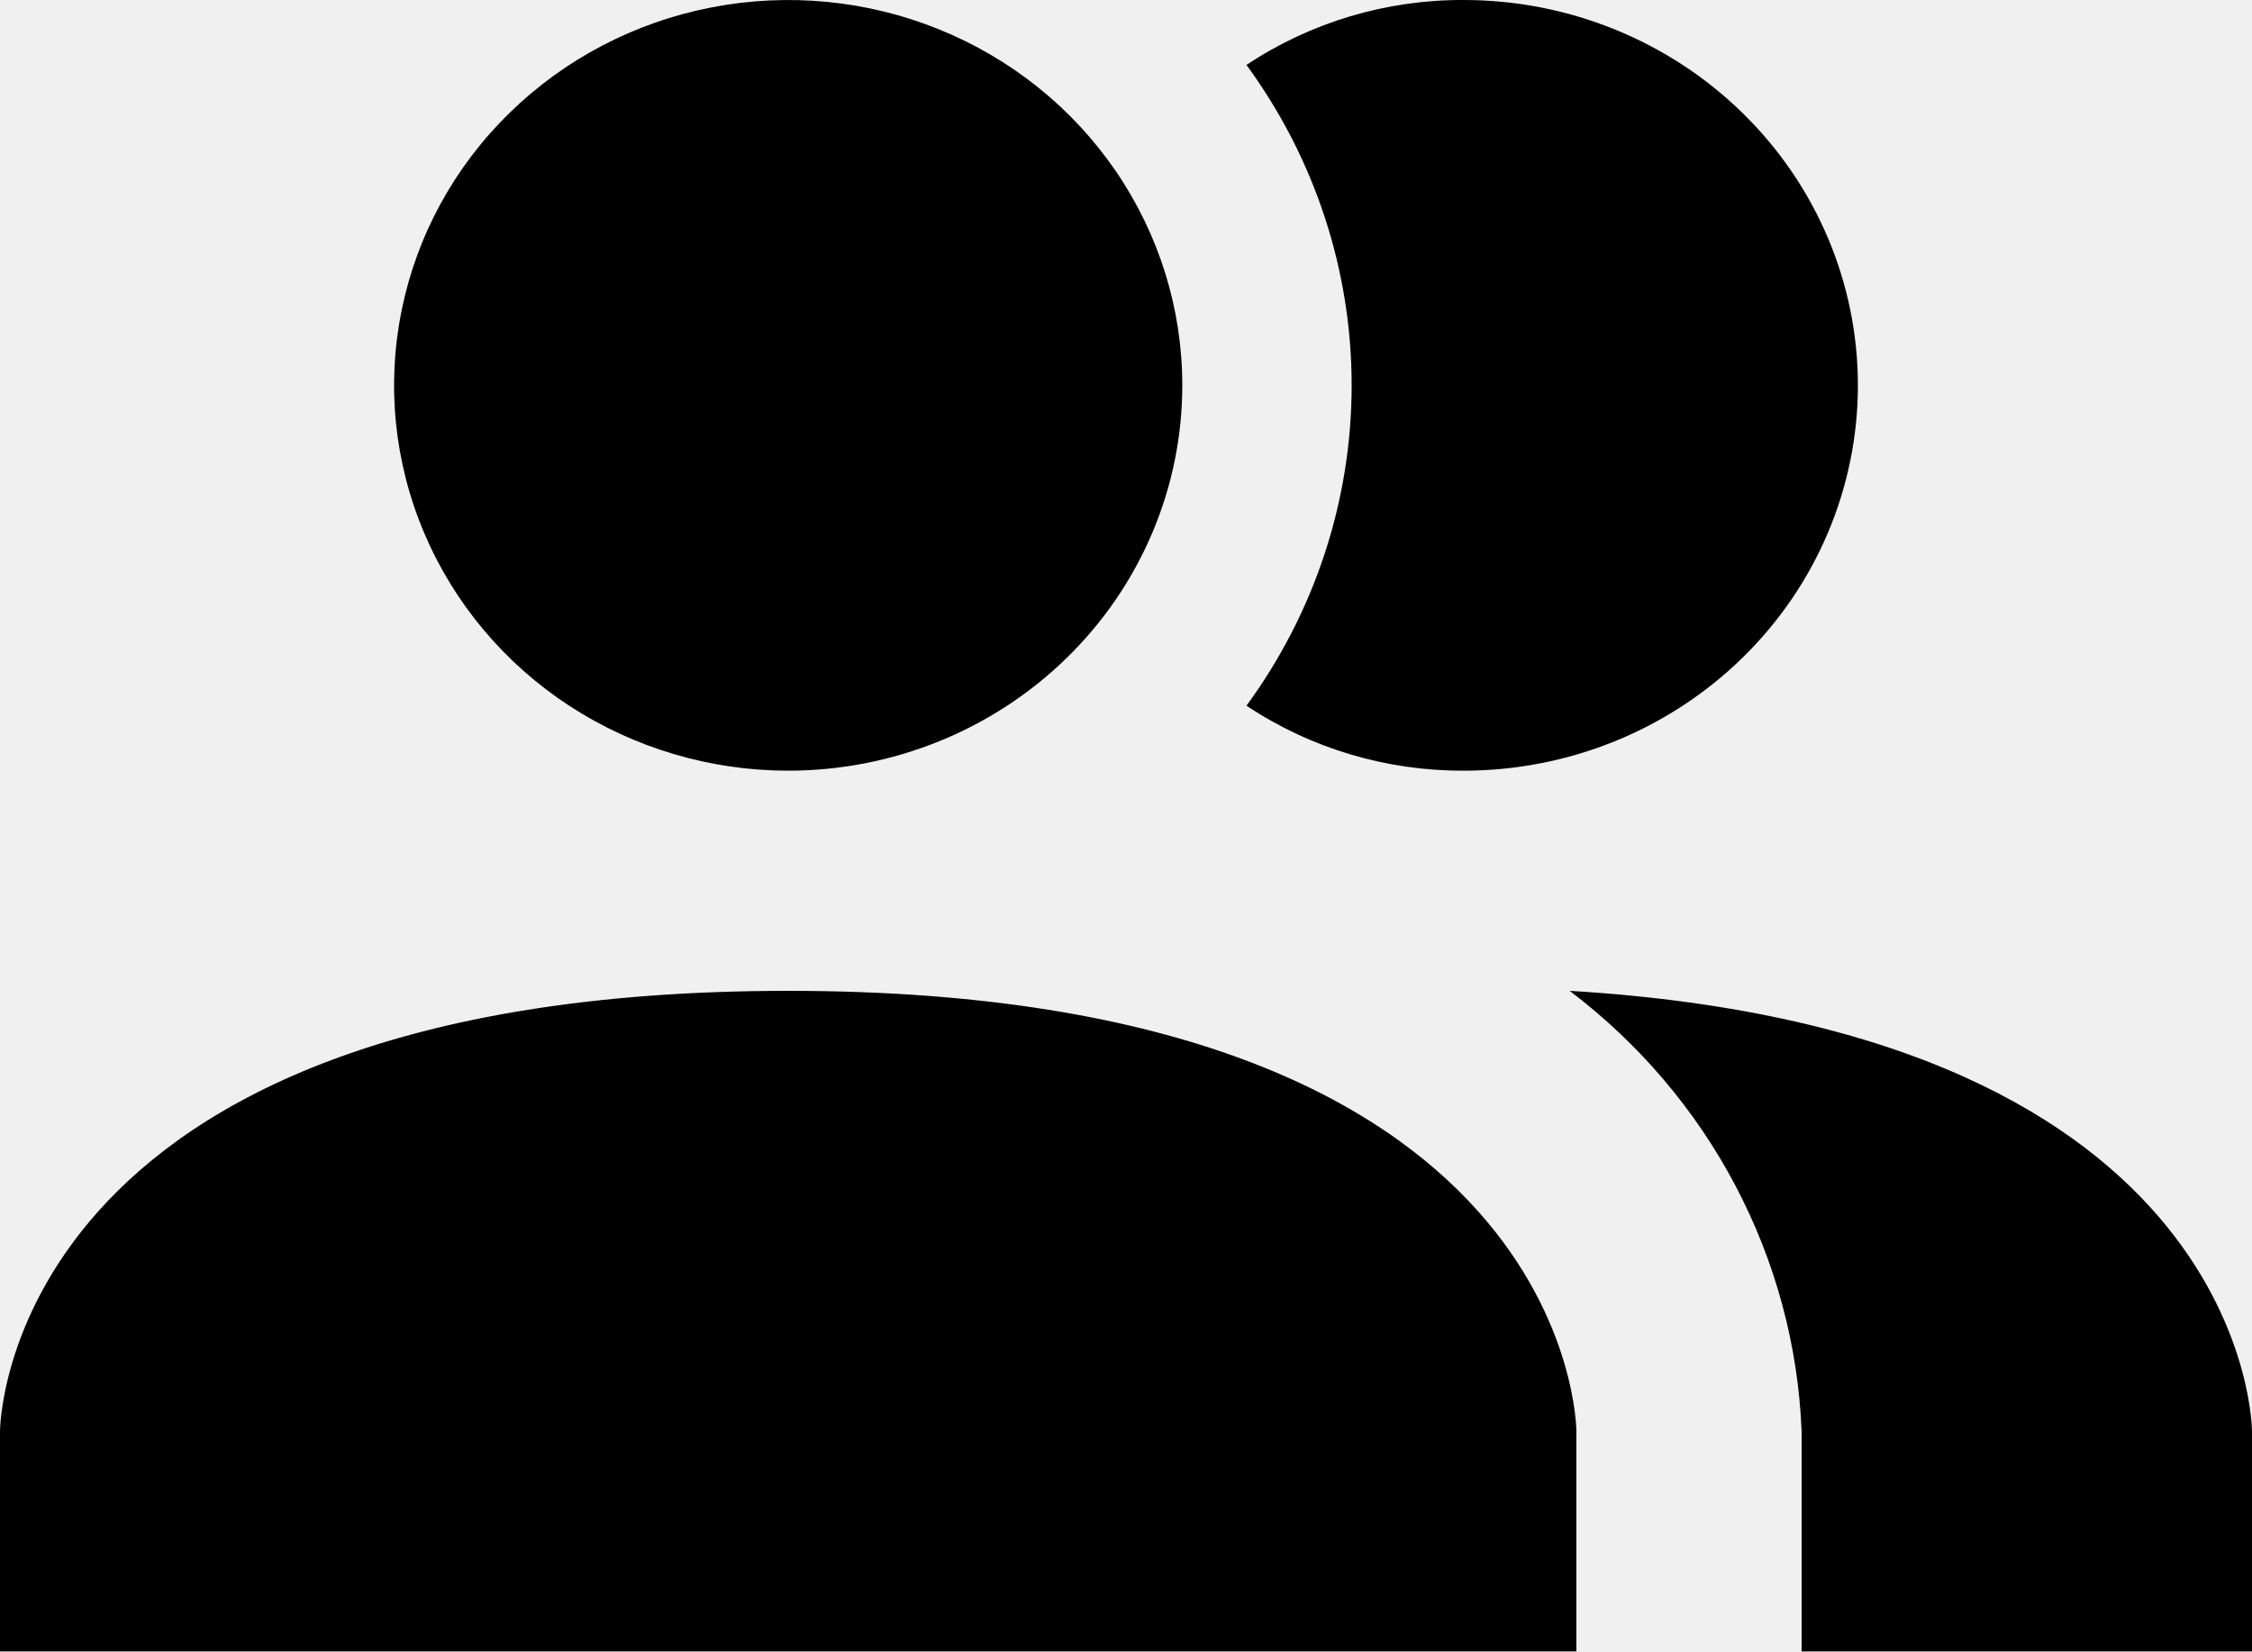
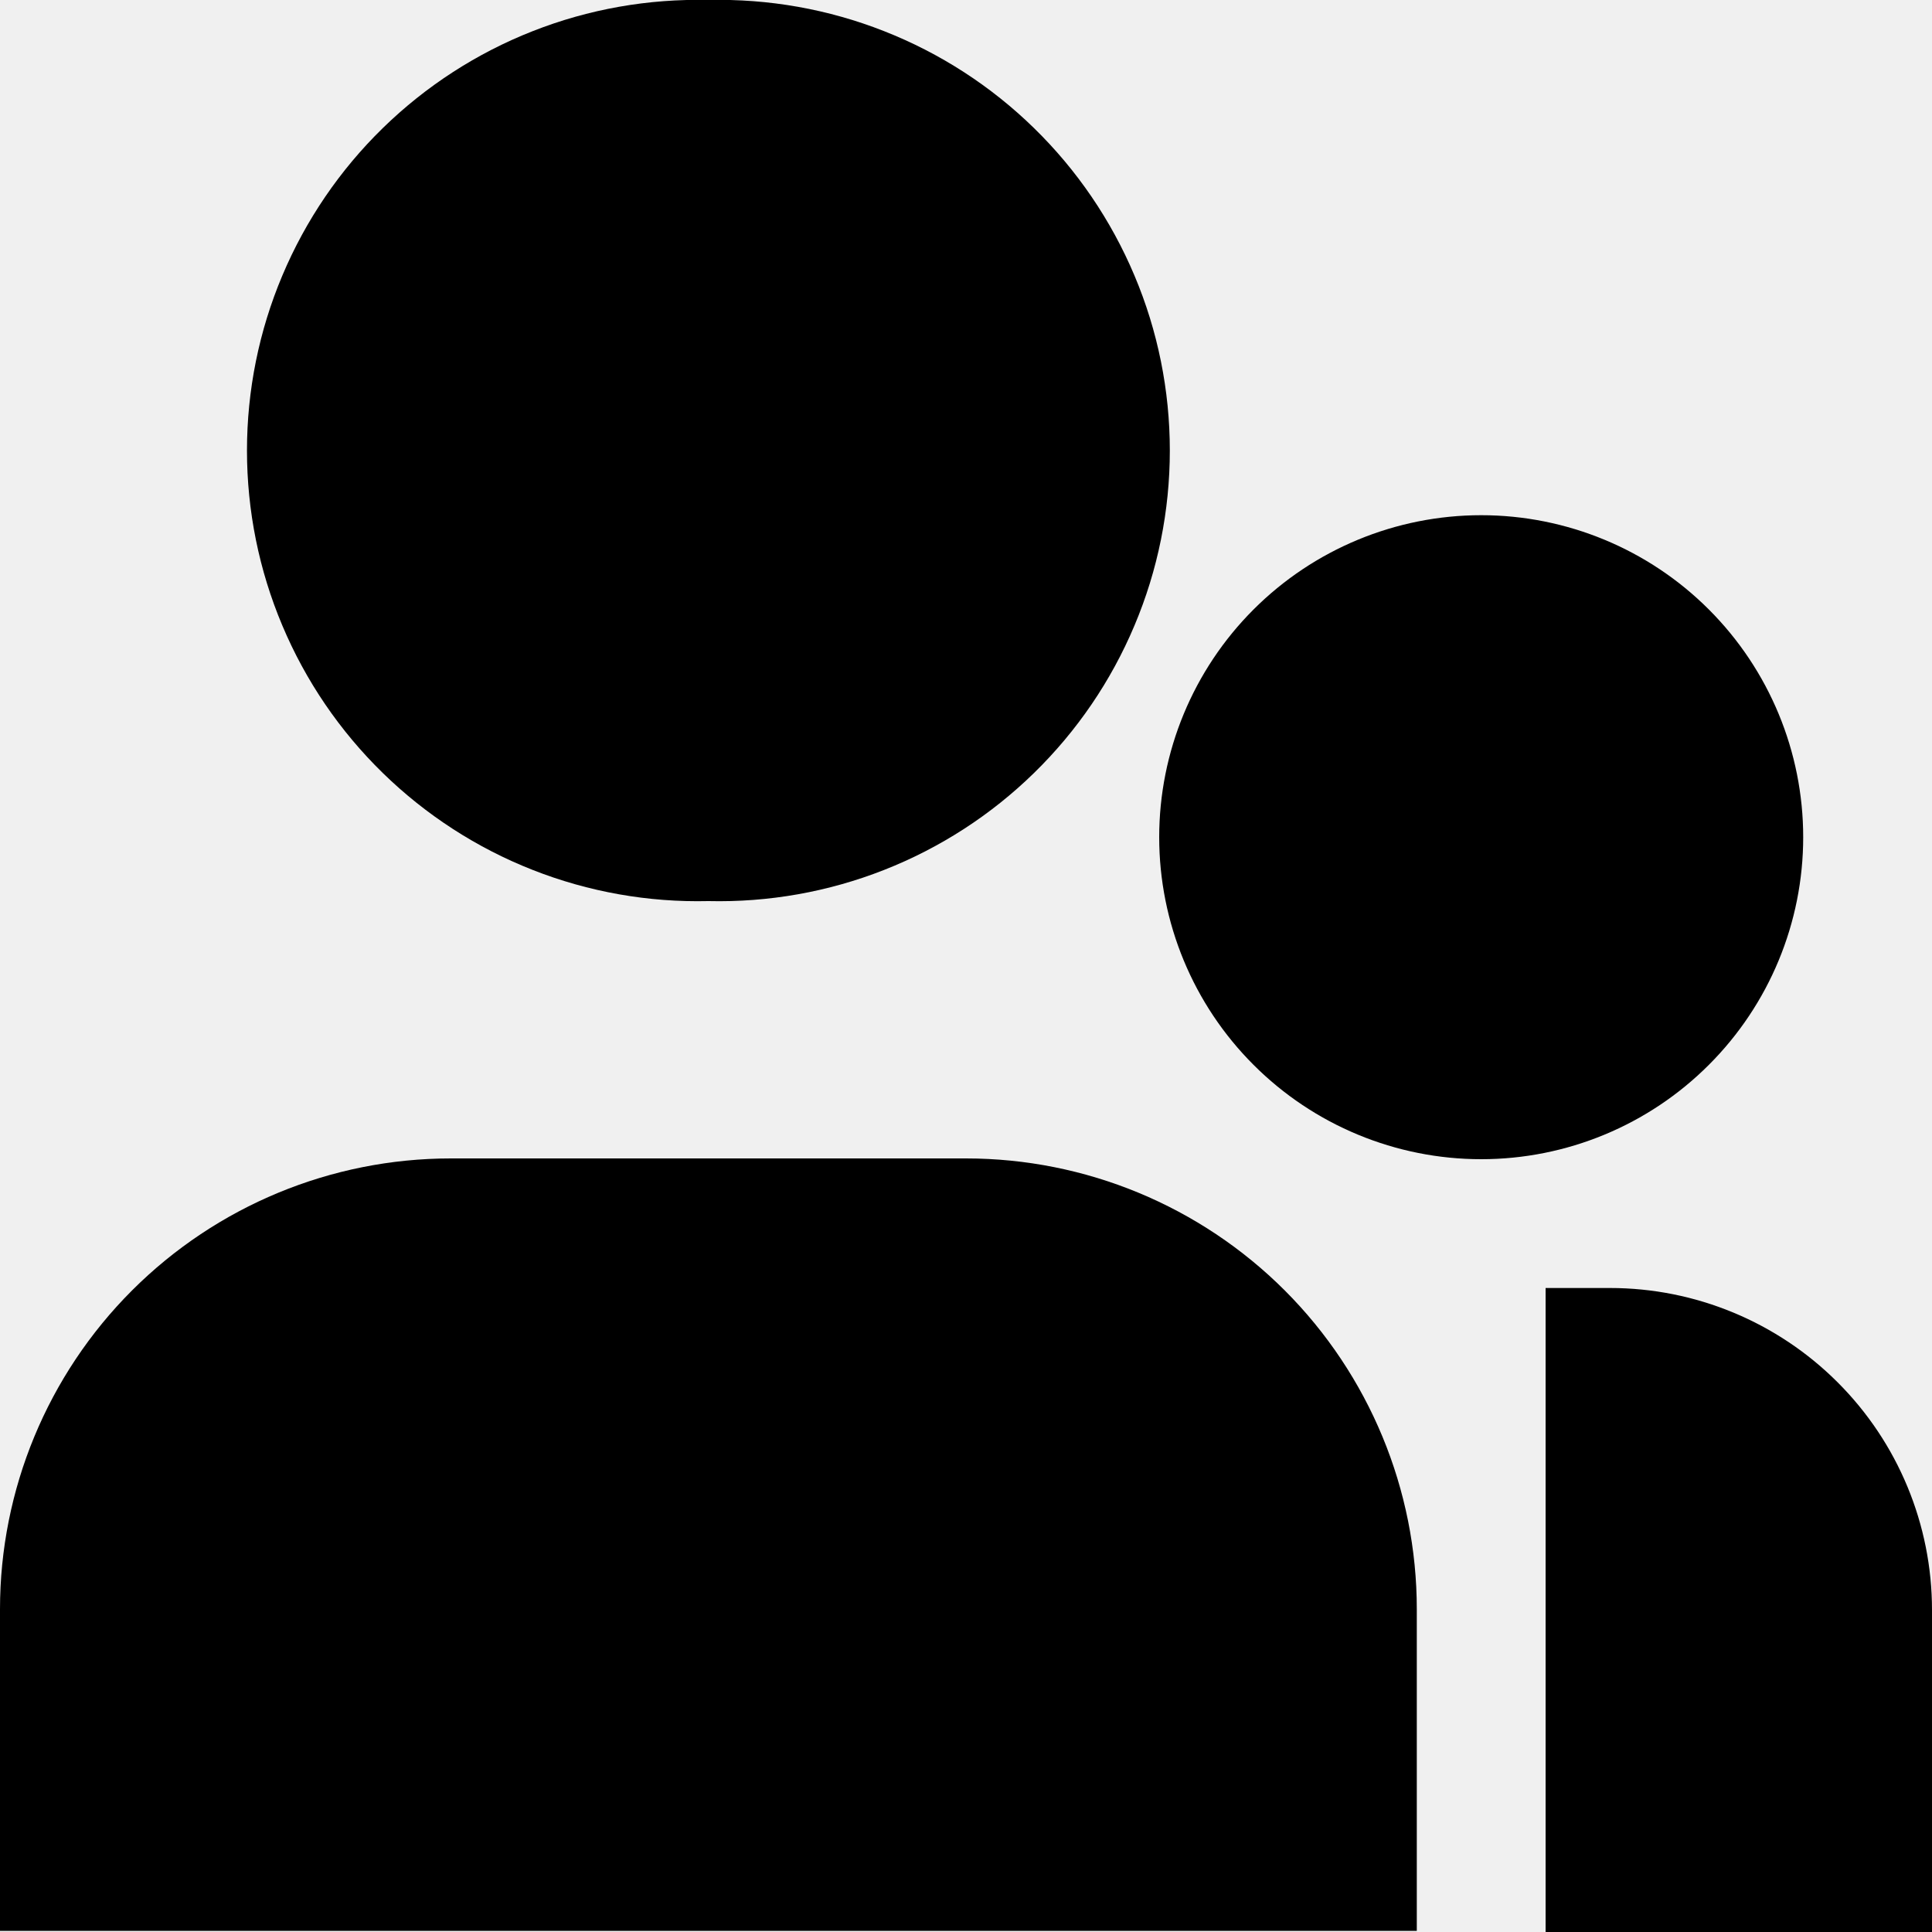
- <svg xmlns="http://www.w3.org/2000/svg" width="30" height="22" viewBox="0 0 30 22">
-   <path d="M21 19.067V22H0V19.067C0 19.067 0 13.2 10.5 13.2C21 13.2 21 19.067 21 19.067ZM15.75 5.133C15.75 4.118 15.442 3.126 14.865 2.281C14.288 1.437 13.468 0.779 12.509 0.391C11.55 0.002 10.494 -0.099 9.476 0.099C8.457 0.297 7.522 0.786 6.788 1.504C6.053 2.221 5.553 3.136 5.351 4.132C5.148 5.128 5.252 6.16 5.65 7.098C6.047 8.036 6.72 8.838 7.583 9.402C8.447 9.966 9.462 10.267 10.5 10.267C11.892 10.267 13.228 9.726 14.212 8.763C15.197 7.801 15.75 6.495 15.75 5.133ZM20.91 13.2C21.832 13.898 22.587 14.785 23.12 15.798C23.654 16.812 23.955 17.927 24 19.067V22H30V19.067C30 19.067 30 13.743 20.91 13.2ZM19.5 5.39681e-05C18.468 -0.005 17.458 0.297 16.605 0.865C17.516 2.11 18.006 3.603 18.006 5.133C18.006 6.664 17.516 8.157 16.605 9.401C17.458 9.97 18.468 10.271 19.5 10.267C20.892 10.267 22.228 9.726 23.212 8.763C24.197 7.801 24.75 6.495 24.75 5.133C24.75 3.772 24.197 2.466 23.212 1.504C22.228 0.541 20.892 5.39681e-05 19.5 5.39681e-05Z" />
+ <svg xmlns="http://www.w3.org/2000/svg" width="30" height="30" viewBox="0 0 30 30" fill="none">
+   <g clip-path="url(#clip0_324_538)">
+     <path d="M11 4.70094e-05C10.067 -0.022 9.139 0.142 8.271 0.484C7.403 0.825 6.612 1.337 5.944 1.989C5.276 2.641 4.746 3.42 4.384 4.279C4.021 5.139 3.835 6.063 3.835 6.996C3.835 7.929 4.021 8.853 4.384 9.713C4.746 10.573 5.276 11.351 5.944 12.003C6.612 12.655 7.403 13.167 8.271 13.508C9.139 13.85 10.067 14.014 11 13.992C11.933 14.014 12.861 13.85 13.729 13.508C14.597 13.167 15.389 12.655 16.056 12.003C16.724 11.351 17.254 10.573 17.616 9.713C17.979 8.853 18.165 7.929 18.165 6.996C18.165 6.063 17.979 5.139 17.616 4.279C17.254 3.42 16.724 2.641 16.056 1.989C15.389 1.337 14.597 0.825 13.729 0.484C12.861 0.142 11.933 -0.022 11 4.70094e-05ZM7 17.988C5.143 17.988 3.363 18.726 2.05 20.038C0.737 21.351 0 23.131 0 24.988L0 29.982H22V24.988C22 23.131 21.262 21.351 19.95 20.038C18.637 18.726 16.857 17.988 15 17.988H7ZM25 20H24V30H30V25C30 23.674 29.473 22.402 28.535 21.465C27.598 20.527 26.326 20 25 20Z" fill="black" />
+     <path d="M23 8C21.674 8 20.402 8.527 19.465 9.464C18.527 10.402 18 11.674 18 13C18 14.326 18.527 15.598 19.465 16.535C20.402 17.473 21.674 18 23 18C24.326 18 25.598 17.473 26.535 16.535C27.473 15.598 28 14.326 28 13C28 11.674 27.473 10.402 26.535 9.464C25.598 8.527 24.326 8 23 8Z" fill="black" />
+   </g>
+   <defs>
+     <clipPath id="clip0_324_538">
+       <rect width="30" height="30" fill="white" />
+     </clipPath>
+   </defs>
</svg>
